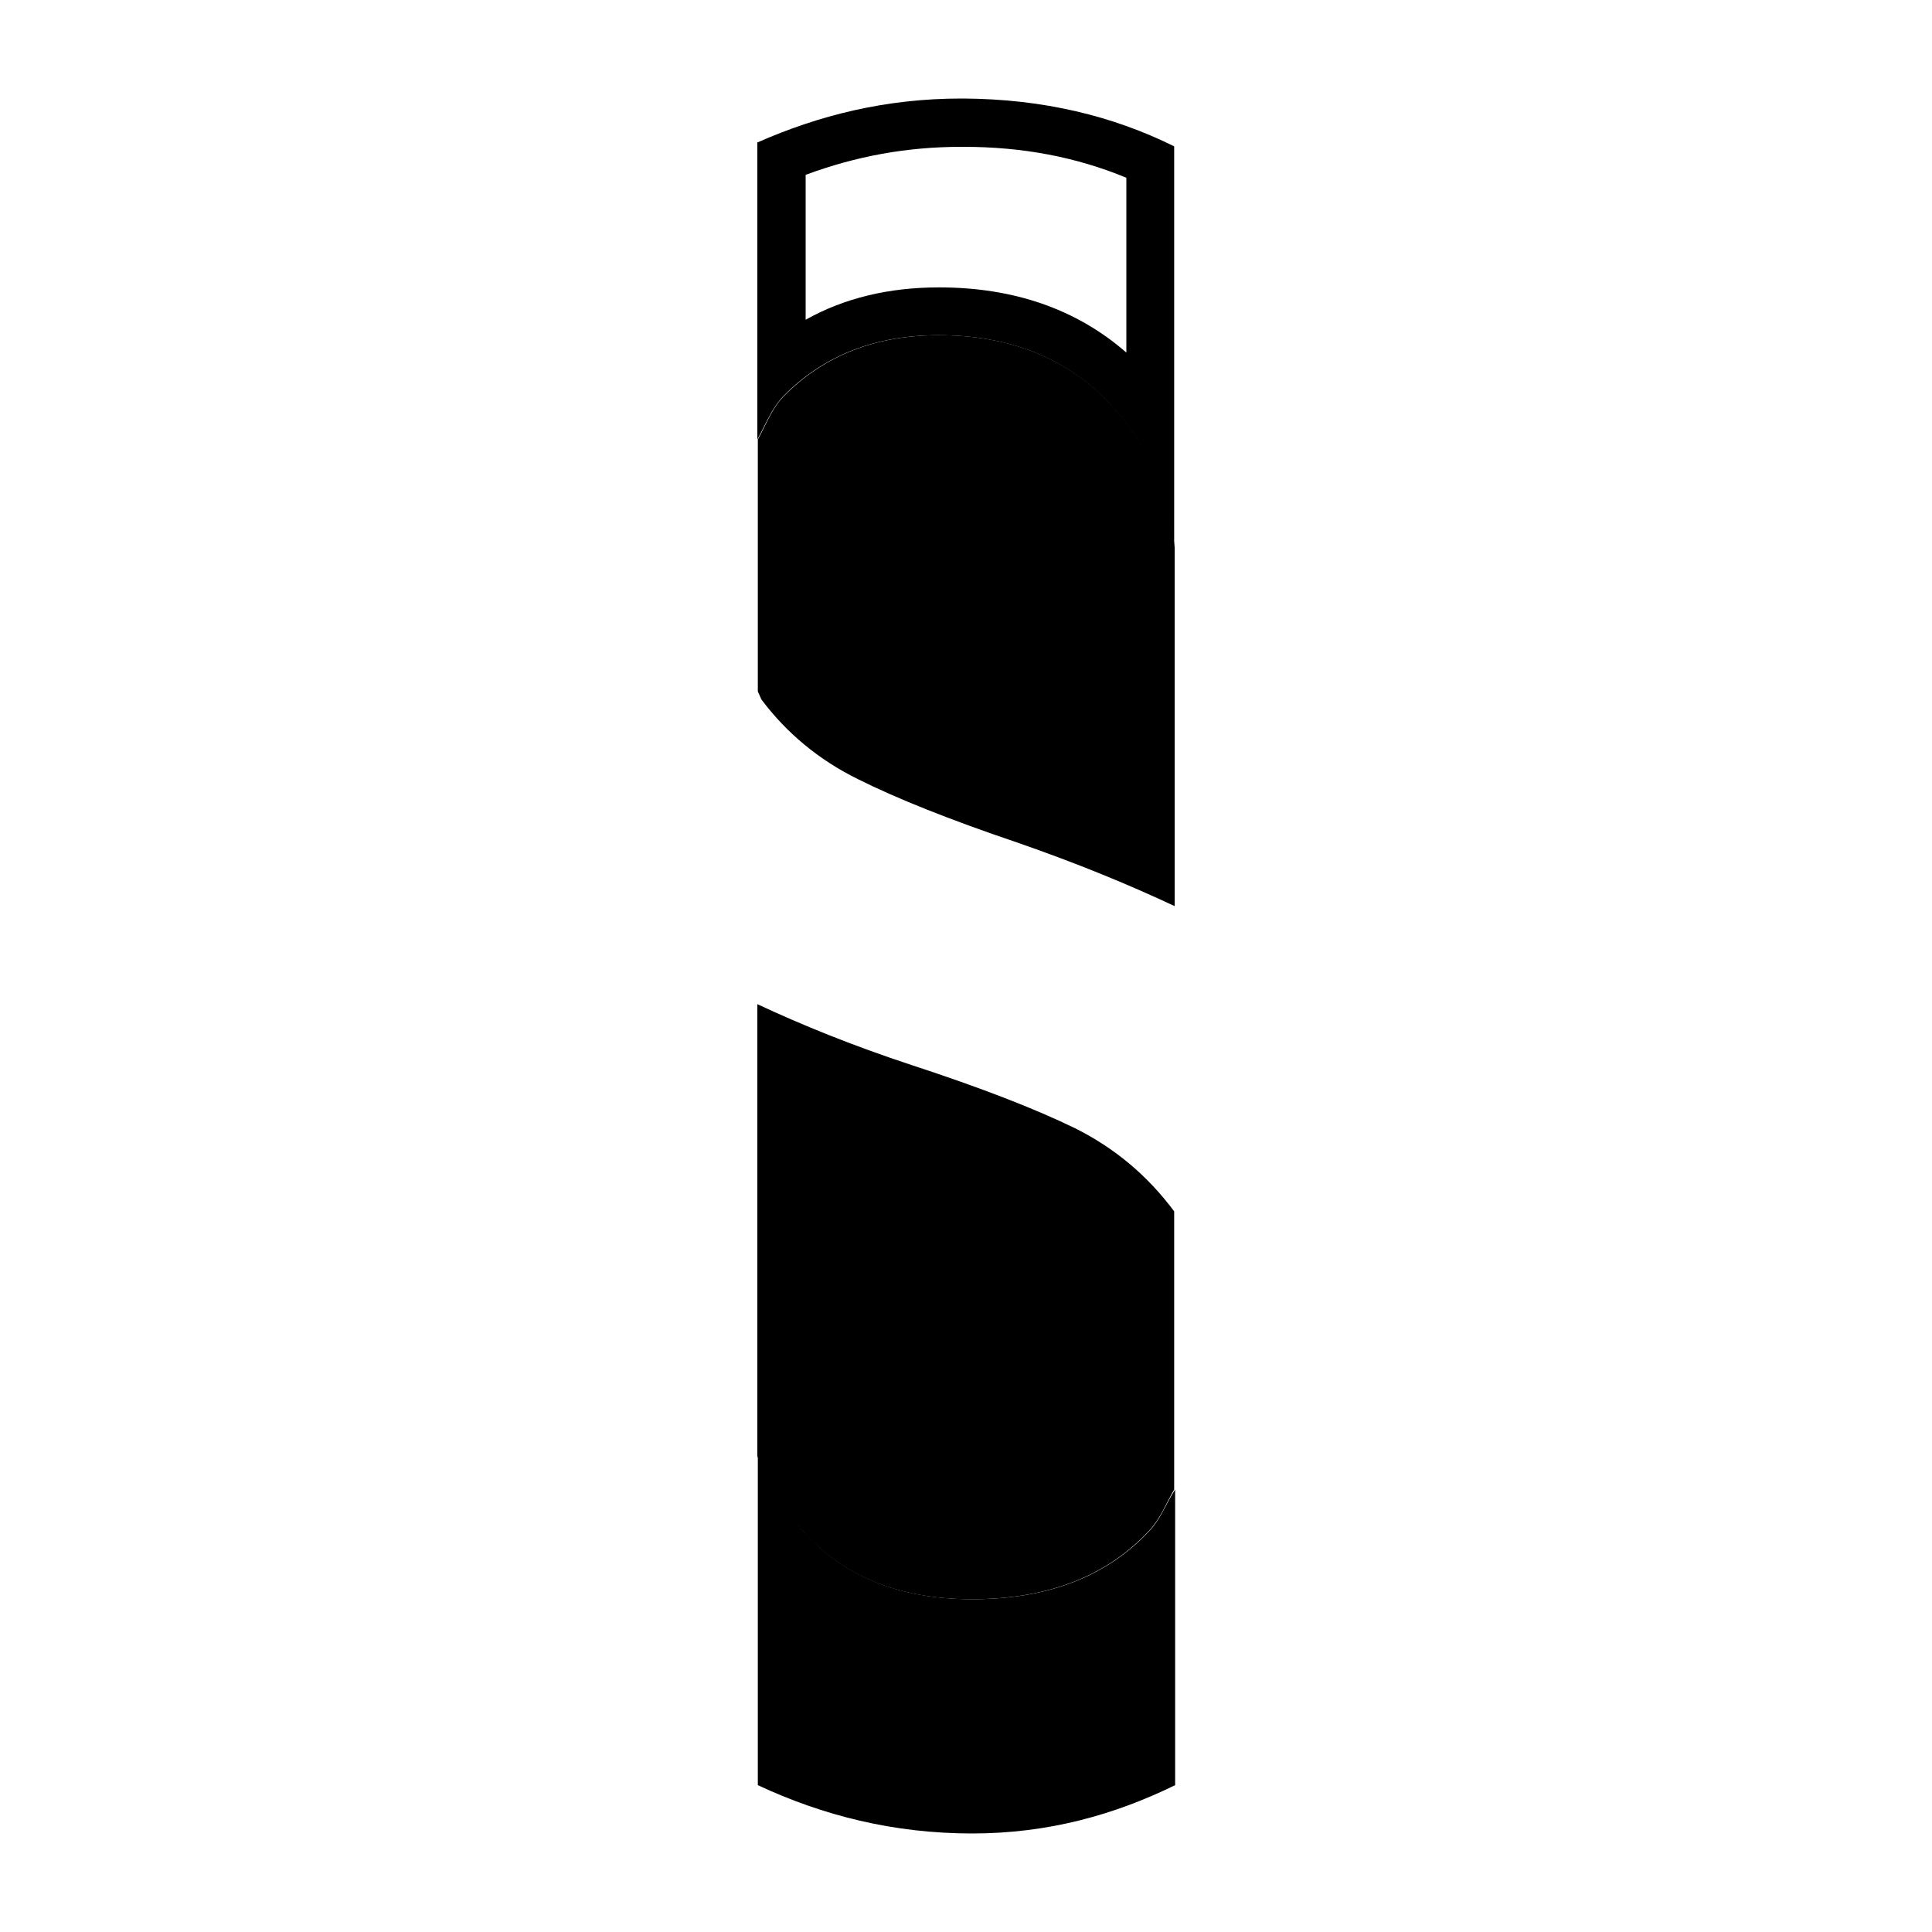
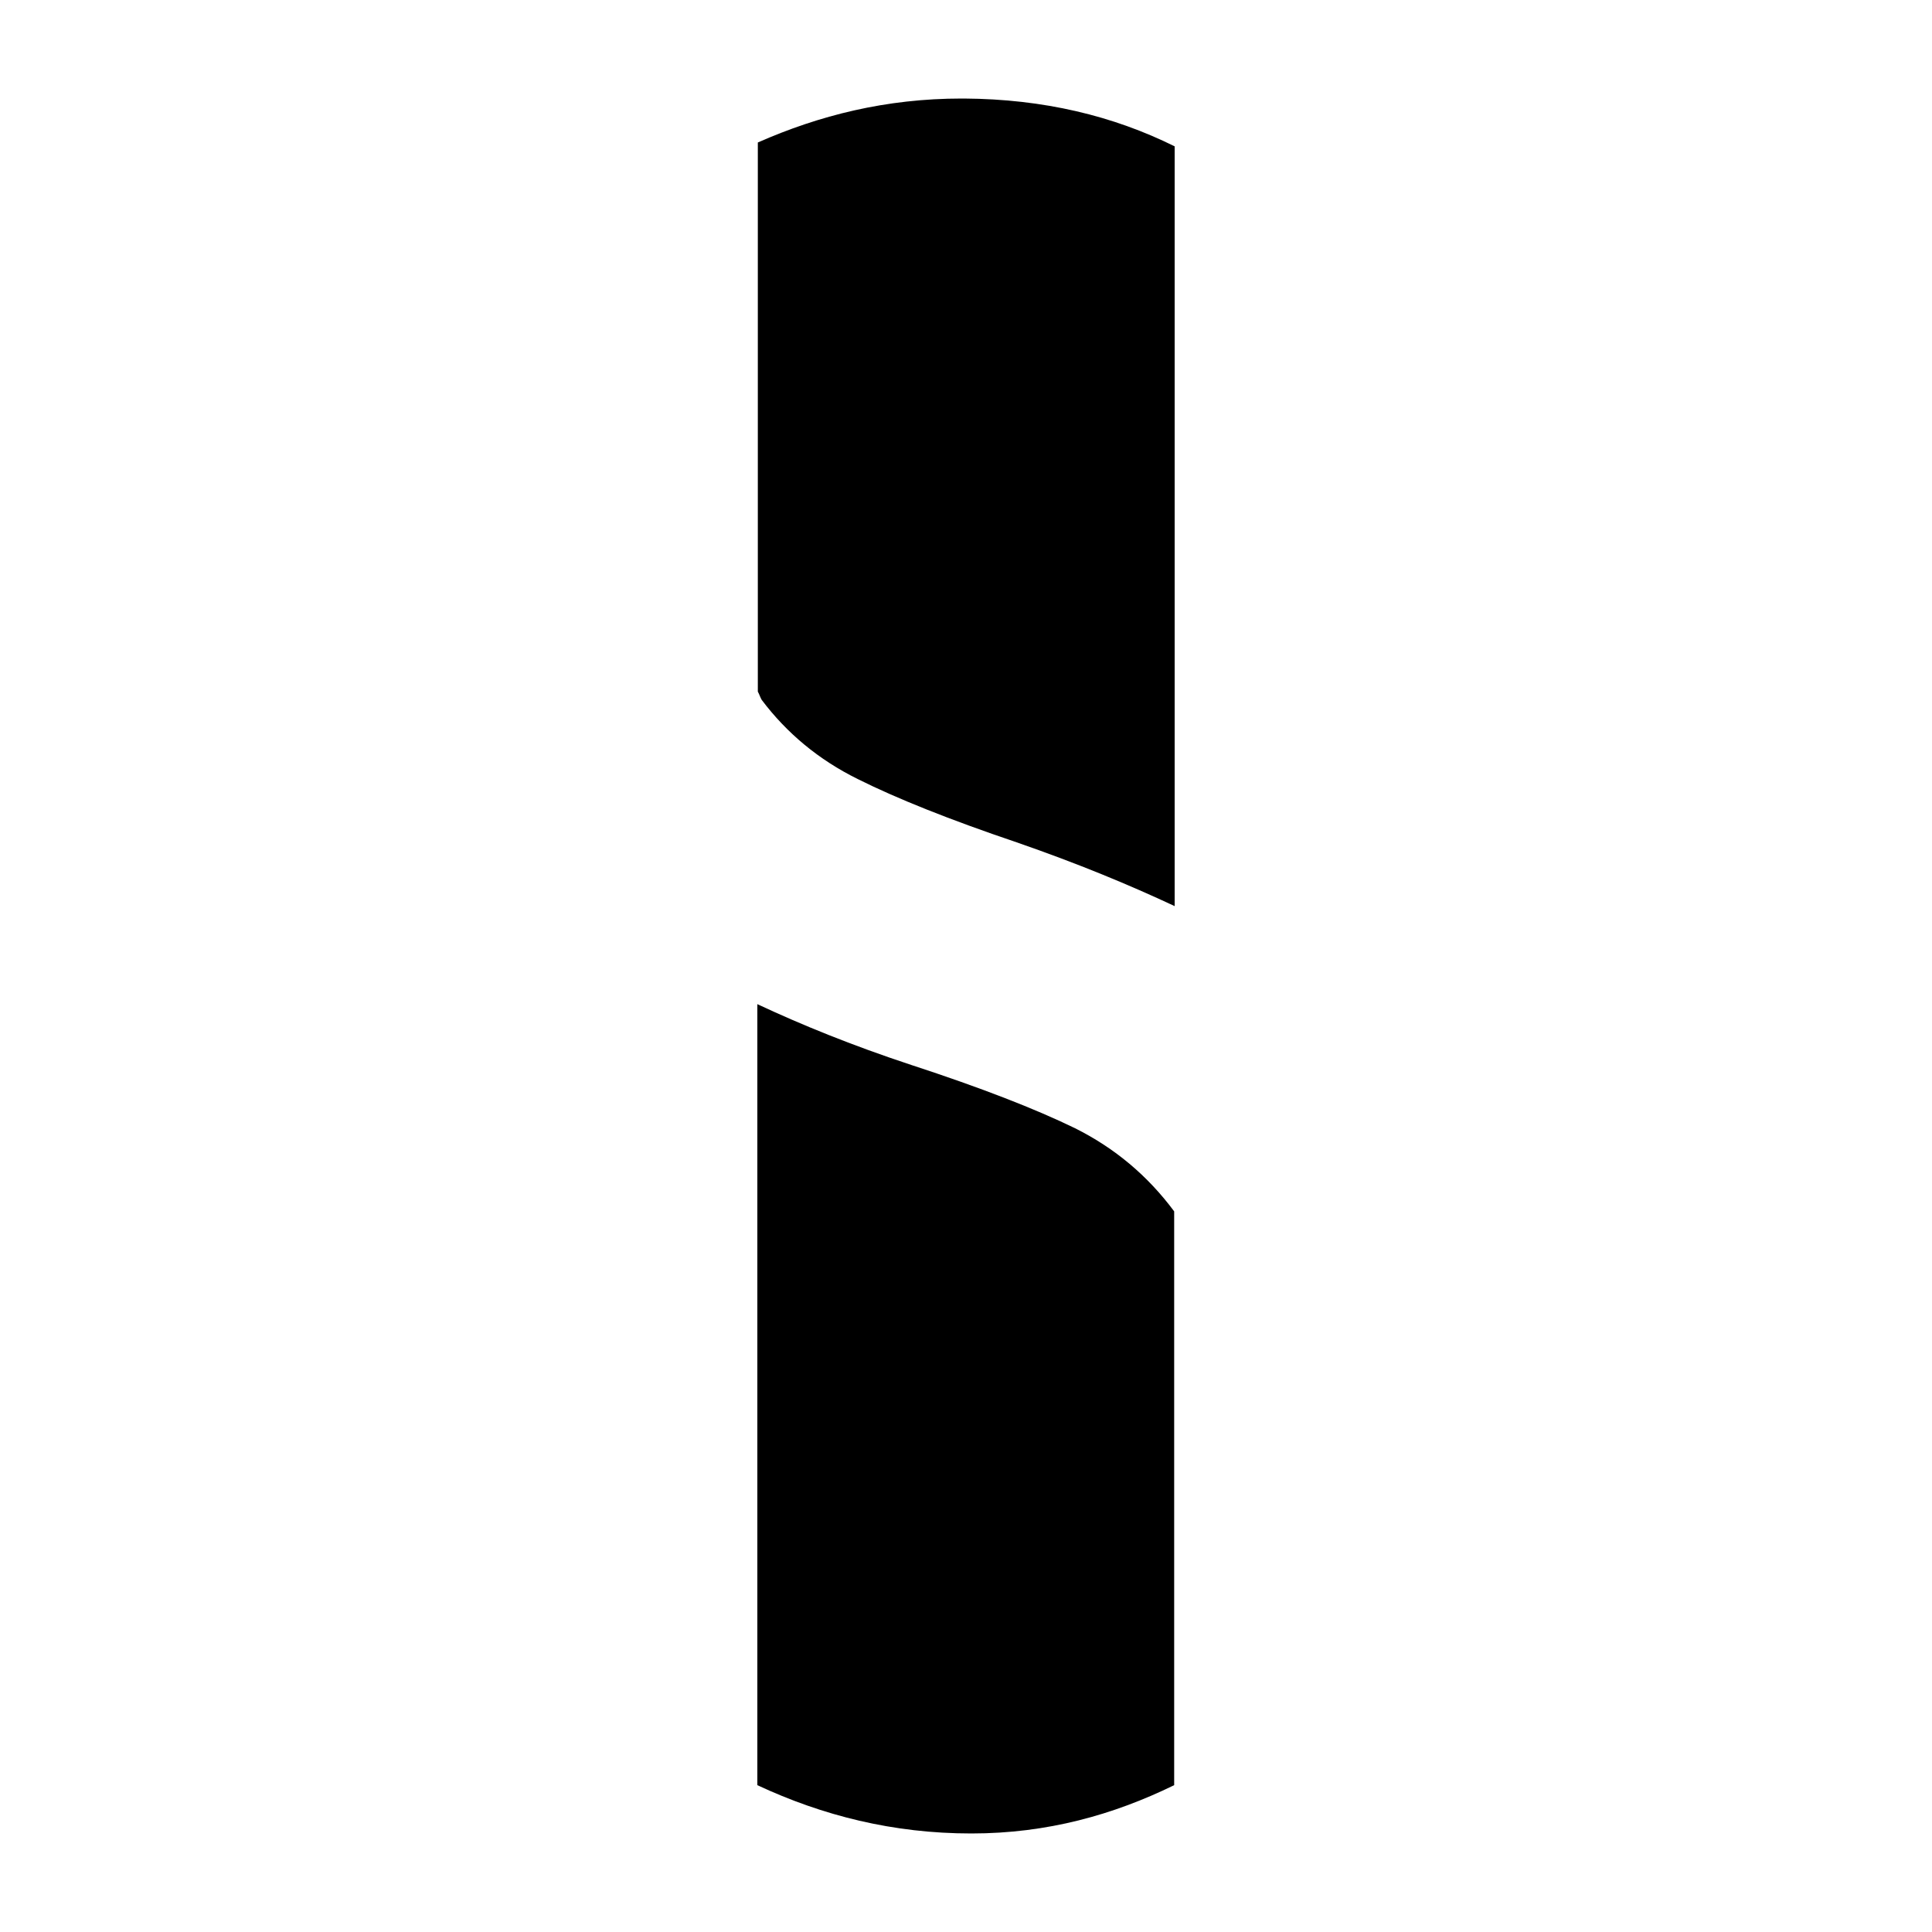
<svg xmlns="http://www.w3.org/2000/svg" version="1.1" id="Layer_1" x="0px" y="0px" viewBox="0 0 400 400" style="enable-background:new 0 0 400 400;" xml:space="preserve">
-   <path d="M194.4,69.4c-13.1,0-23.8,4.2-32.1,12.6c-2.4,2.4-3.7,5.9-5.4,9v52.2c0.3,0.5,0.5,1.2,0.8,1.7c5.2,6.9,11.8,12.4,19.9,16.4  c8,4,19,8.4,32.9,13.1c12.7,4.4,23.3,8.8,32.7,13.2v-74.3c-1.3-11.7-5.7-21.9-13.9-30.3C220.5,74,208.8,69.4,194.4,69.4z" />
-   <path d="M201.2,331.1c15.8,0,28.1-4.8,36.9-14.4c2.2-2.4,3.4-5.6,5-8.3v-57.6c0,0,0,0,0,0c-5.5-7.4-12.3-13.1-20.5-17.2  c-8.2-4-19.5-8.4-33.9-13.1c-12.4-4.1-22.7-8.3-31.9-12.6v93.6c2.3,5.5,5.1,10.6,8.9,14.9C174.1,326.2,185.9,331.1,201.2,331.1z" />
  <path d="M199.2,20.4c-0.1,0-0.1,0-0.2,0h0.5C199.4,20.4,199.3,20.4,199.2,20.4z" />
-   <g>
-     <path d="M199.5,30.4c12.2,0,23.3,2.1,33.7,6.4V73c-10.3-9-23.3-13.5-38.8-13.5c-10.3,0-19.6,2.2-27.6,6.7V36.2   c10.5-3.9,21.1-5.8,32.2-5.8H199.5 M199.5,20.4H199c-15.7,0-29.5,3.5-42.2,9.1V91c1.7-3.1,3-6.5,5.4-9c8.3-8.4,19-12.6,32.1-12.6   c14.5,0,26.1,4.6,34.9,13.6c8.2,8.4,12.6,18.7,13.9,30.3v-83C230.4,24,216,20.5,199.5,20.4L199.5,20.4z" />
-   </g>
-   <path d="M238.2,316.7c-8.8,9.6-21.1,14.4-36.9,14.4c-15.3,0-27.1-4.9-35.5-14.7c-3.8-4.4-6.6-9.5-8.9-14.9v68.1  c13.5,6.3,28.1,10,44.4,10c15.8,0,29.5-3.9,42-10v-61.2C241.5,311.1,240.4,314.3,238.2,316.7z" />
+   <path d="M199.6,20.4h-0.5c-15.7,0-29.5,3.5-42.2,9.1V91v52.2c0.3,0.5,0.5,1.2,0.8,1.7c5.2,6.9,11.8,12.4,19.9,16.4  c8,4,19,8.4,32.9,13.1c12.7,4.4,23.3,8.8,32.7,13.2v-74.3v-83C230.5,24,216.1,20.5,199.6,20.4z" />
+   <path d="M222.6,233.6c-8.2-4-19.5-8.4-33.9-13.1c-12.4-4.1-22.7-8.3-31.9-12.6v93.6c0,0,0,0,0,0c0,0,0,0,0,0v68.1  c13.5,6.3,28.1,10,44.3,10c15.8,0,29.5-3.9,42-10v-61.2v0v-57.6C237.6,243.4,230.8,237.7,222.6,233.6z" />
</svg>
